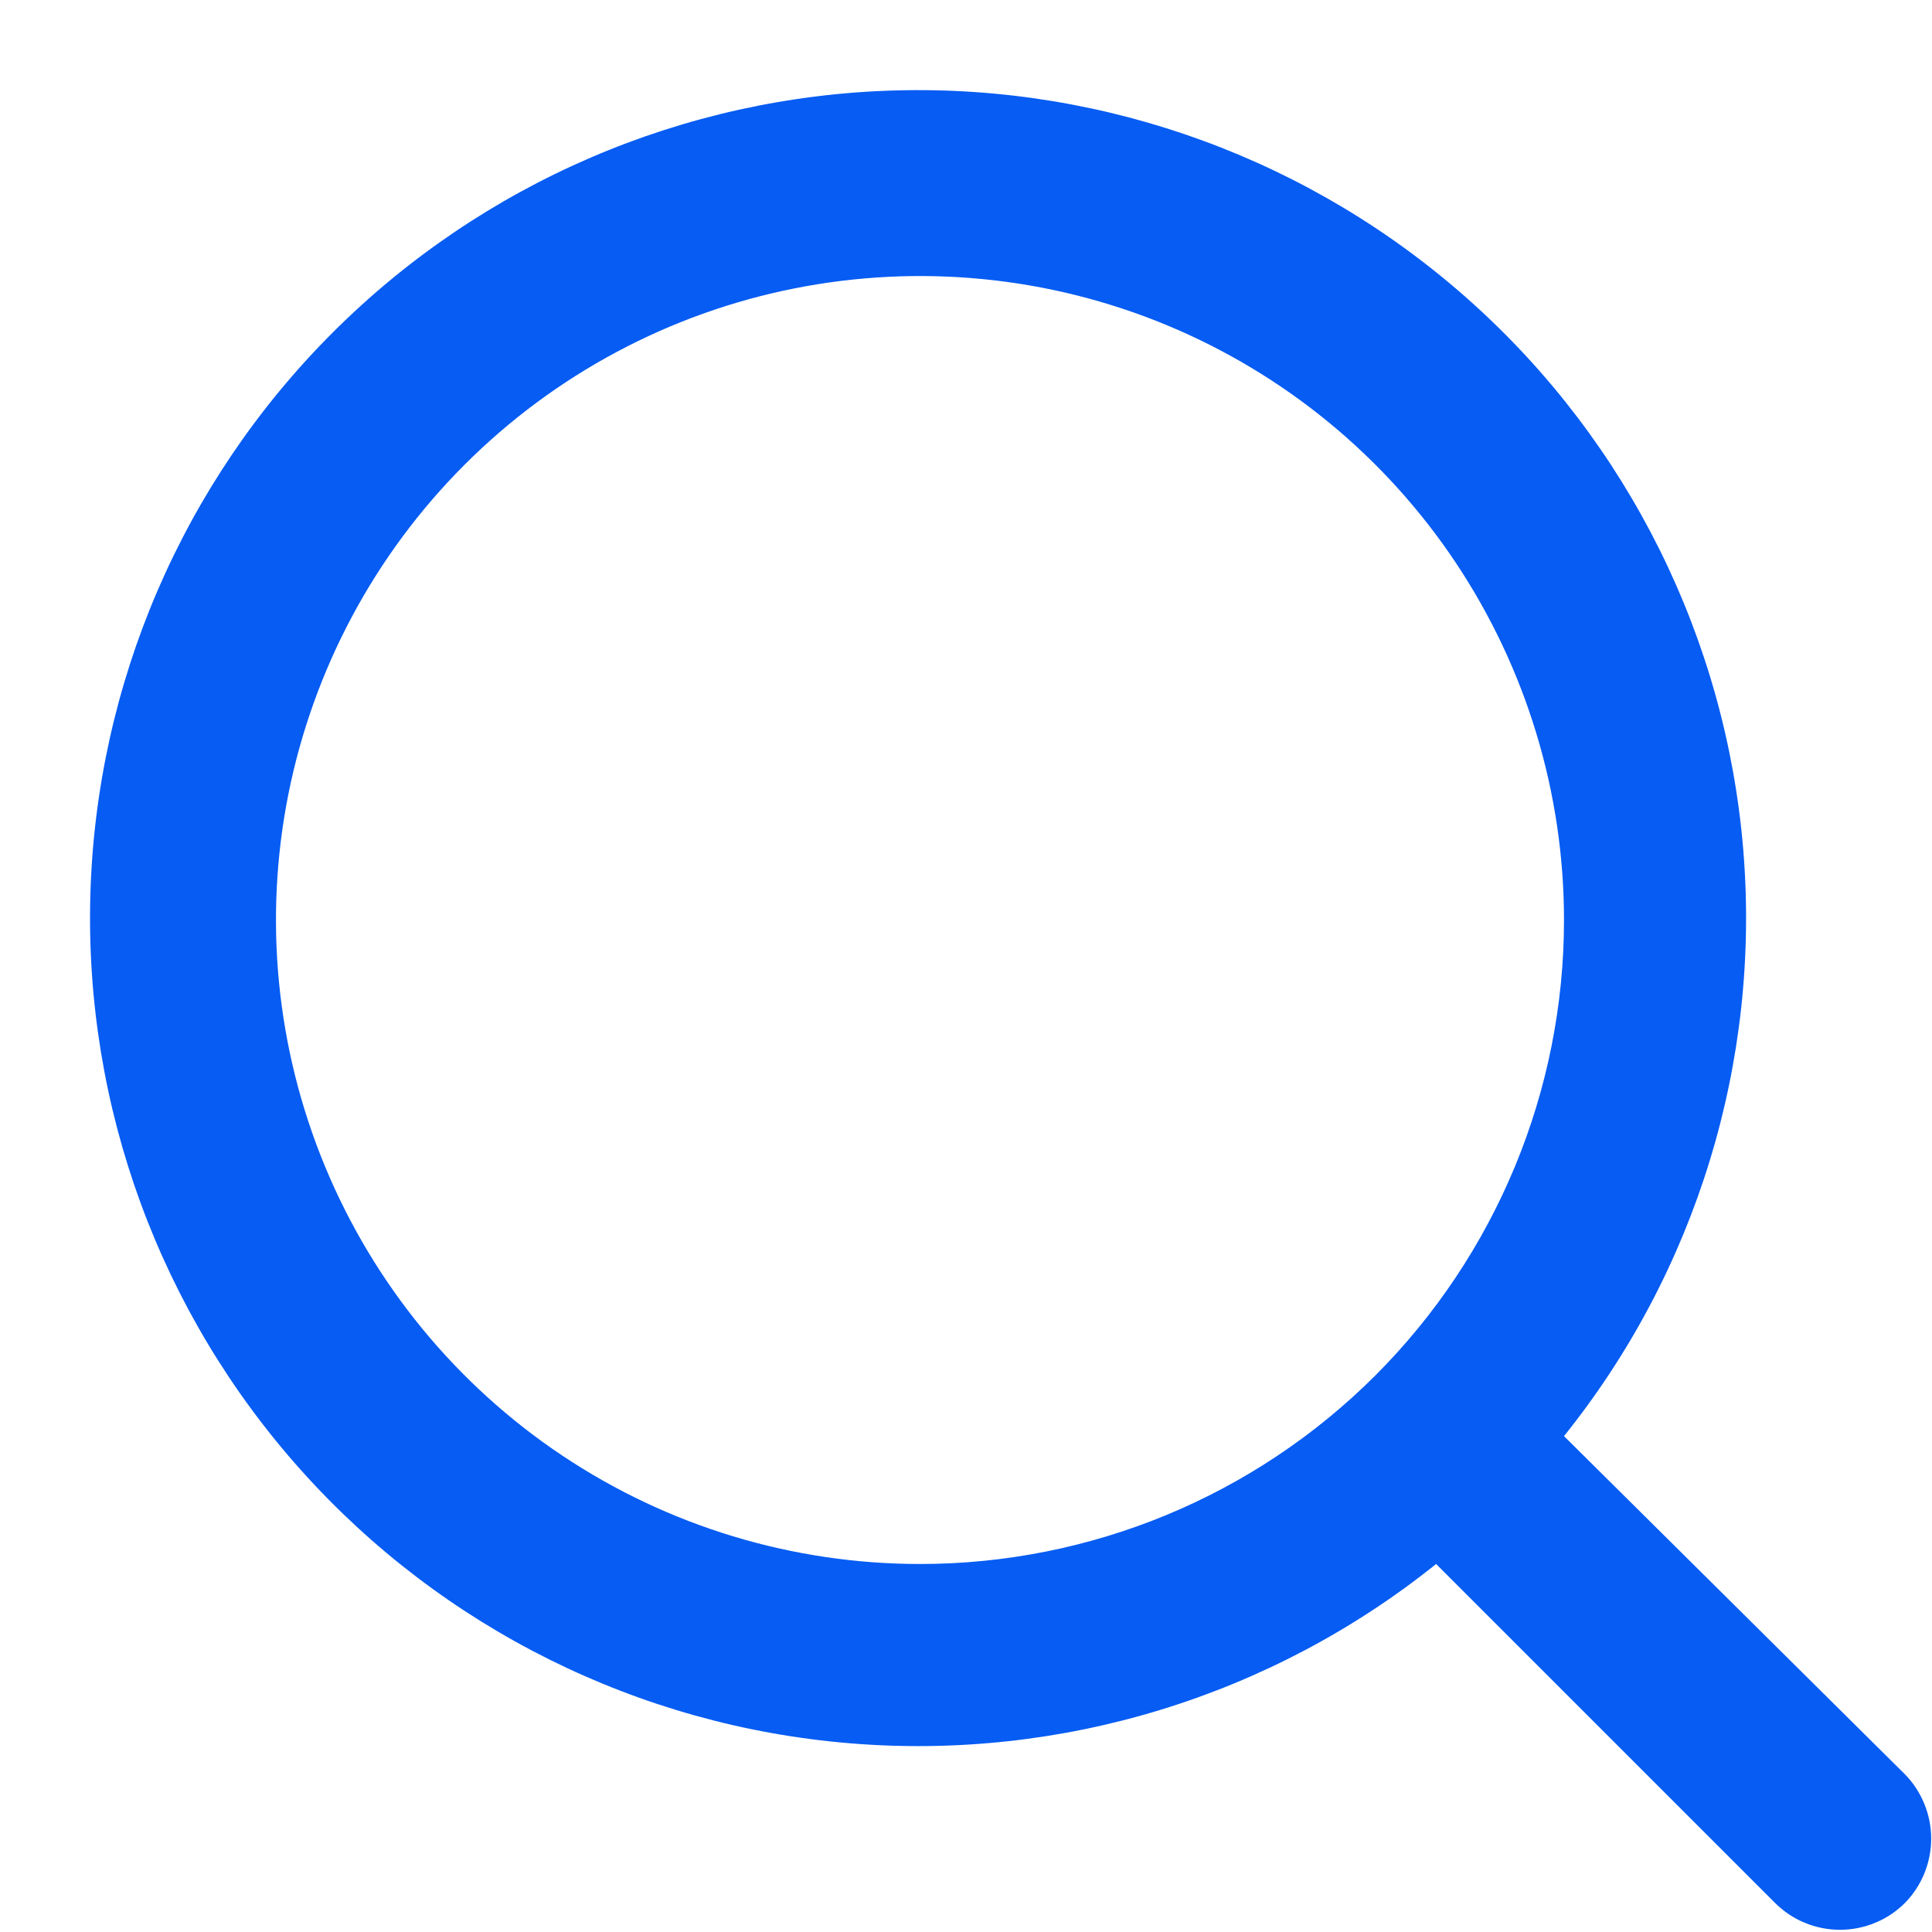
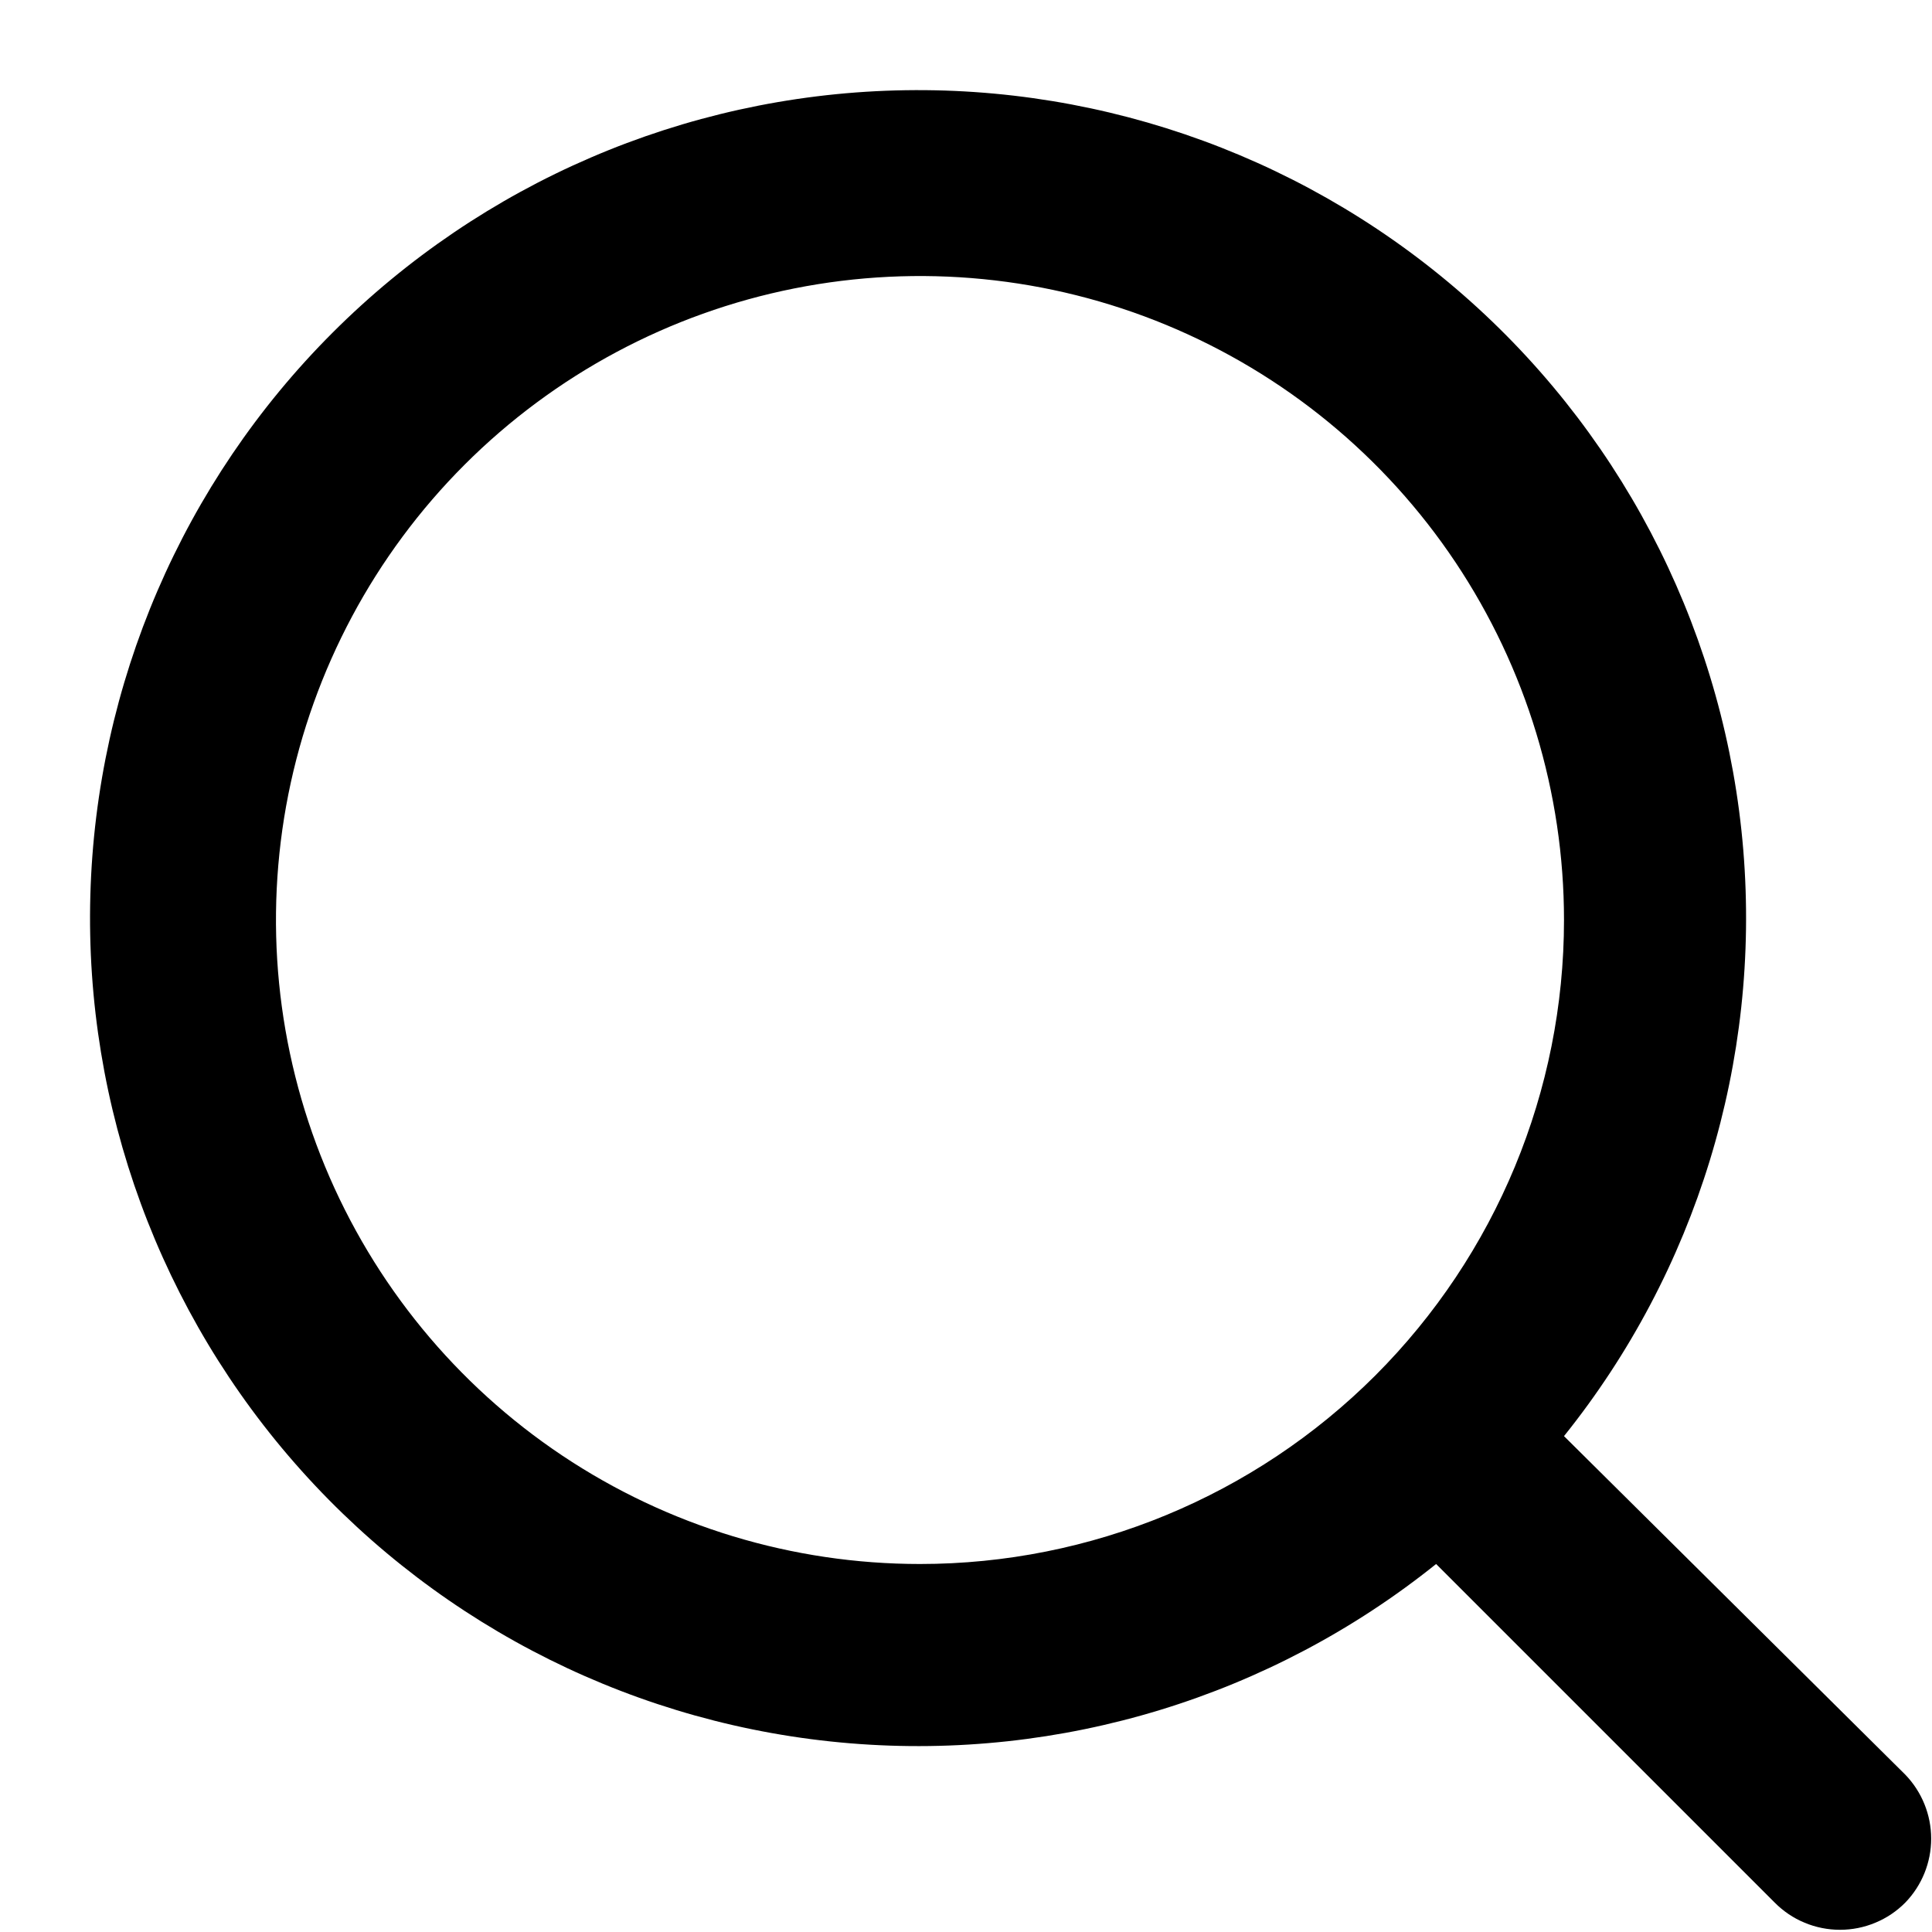
<svg xmlns="http://www.w3.org/2000/svg" width="21" height="21" viewBox="0 0 21 21" fill="none">
-   <path d="M20.71 19.29L17 15.61C18.44 13.815 19.137 11.536 18.949 9.242C18.76 6.948 17.7 4.813 15.985 3.277C14.271 1.741 12.034 0.92 9.733 0.983C7.432 1.046 5.243 1.988 3.615 3.616C1.987 5.243 1.045 7.432 0.982 9.733C0.919 12.034 1.74 14.272 3.277 15.986C4.813 17.7 6.947 18.761 9.241 18.949C11.535 19.138 13.814 18.441 15.61 17L19.29 20.68C19.383 20.774 19.494 20.849 19.615 20.899C19.737 20.95 19.868 20.976 20 20.976C20.132 20.976 20.263 20.95 20.384 20.899C20.506 20.849 20.617 20.774 20.71 20.68C20.89 20.494 20.991 20.245 20.991 19.985C20.991 19.726 20.89 19.477 20.71 19.29ZM10 17C8.615 17 7.262 16.59 6.111 15.821C4.96 15.052 4.063 13.958 3.533 12.679C3.003 11.4 2.864 9.993 3.134 8.635C3.405 7.277 4.071 6.03 5.05 5.051C6.029 4.072 7.276 3.405 8.634 3.135C9.992 2.865 11.4 3.003 12.679 3.533C13.958 4.063 15.051 4.96 15.82 6.111C16.589 7.263 17 8.616 17 10C17 11.857 16.262 13.637 14.95 14.95C13.637 16.263 11.856 17 10 17Z" fill="#065CF3" />
+   <path d="M20.71 19.29L17 15.61C18.44 13.815 19.137 11.536 18.949 9.242C18.76 6.948 17.7 4.813 15.985 3.277C14.271 1.741 12.034 0.92 9.733 0.983C7.432 1.046 5.243 1.988 3.615 3.616C1.987 5.243 1.045 7.432 0.982 9.733C0.919 12.034 1.74 14.272 3.277 15.986C4.813 17.7 6.947 18.761 9.241 18.949C11.535 19.138 13.814 18.441 15.61 17L19.29 20.68C19.383 20.774 19.494 20.849 19.615 20.899C19.737 20.95 19.868 20.976 20 20.976C20.132 20.976 20.263 20.95 20.384 20.899C20.506 20.849 20.617 20.774 20.71 20.68C20.89 20.494 20.991 20.245 20.991 19.985C20.991 19.726 20.89 19.477 20.71 19.29ZM10 17C8.615 17 7.262 16.59 6.111 15.821C4.96 15.052 4.063 13.958 3.533 12.679C3.003 11.4 2.864 9.993 3.134 8.635C3.405 7.277 4.071 6.03 5.05 5.051C6.029 4.072 7.276 3.405 8.634 3.135C9.992 2.865 11.4 3.003 12.679 3.533C13.958 4.063 15.051 4.96 15.82 6.111C16.589 7.263 17 8.616 17 10C17 11.857 16.262 13.637 14.95 14.95C13.637 16.263 11.856 17 10 17Z" fill="CurrentColor" />
</svg>
